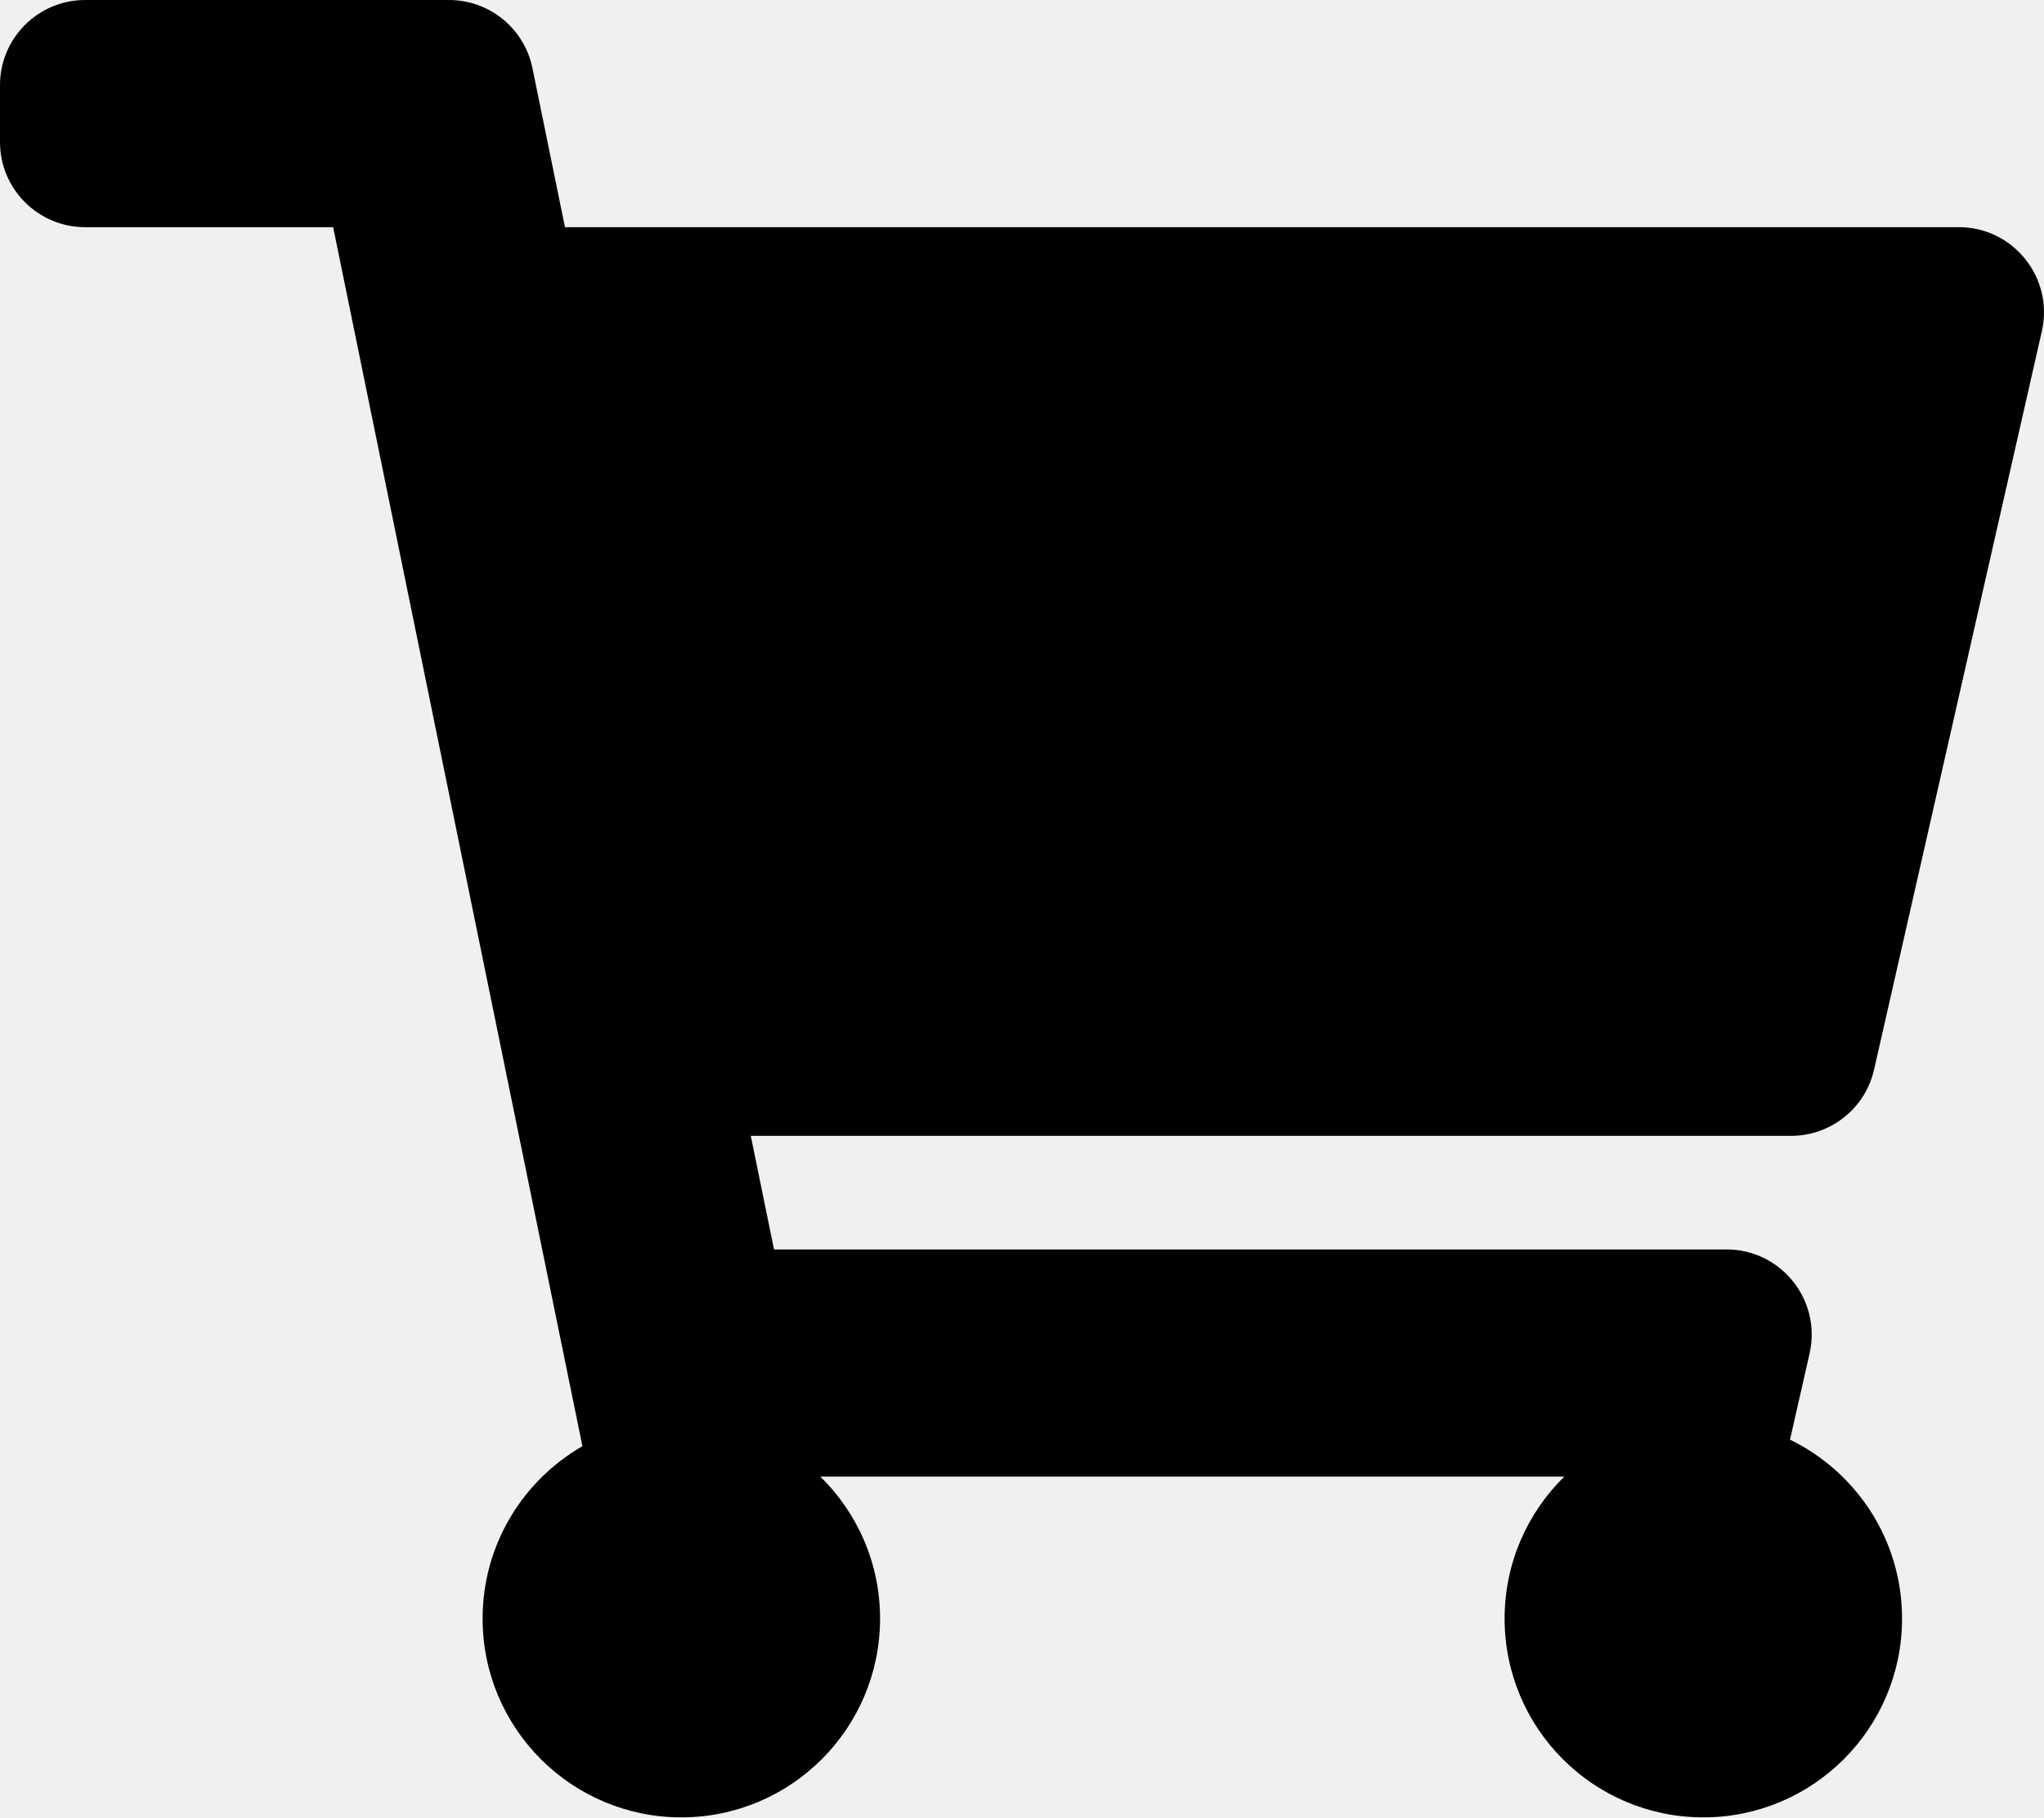
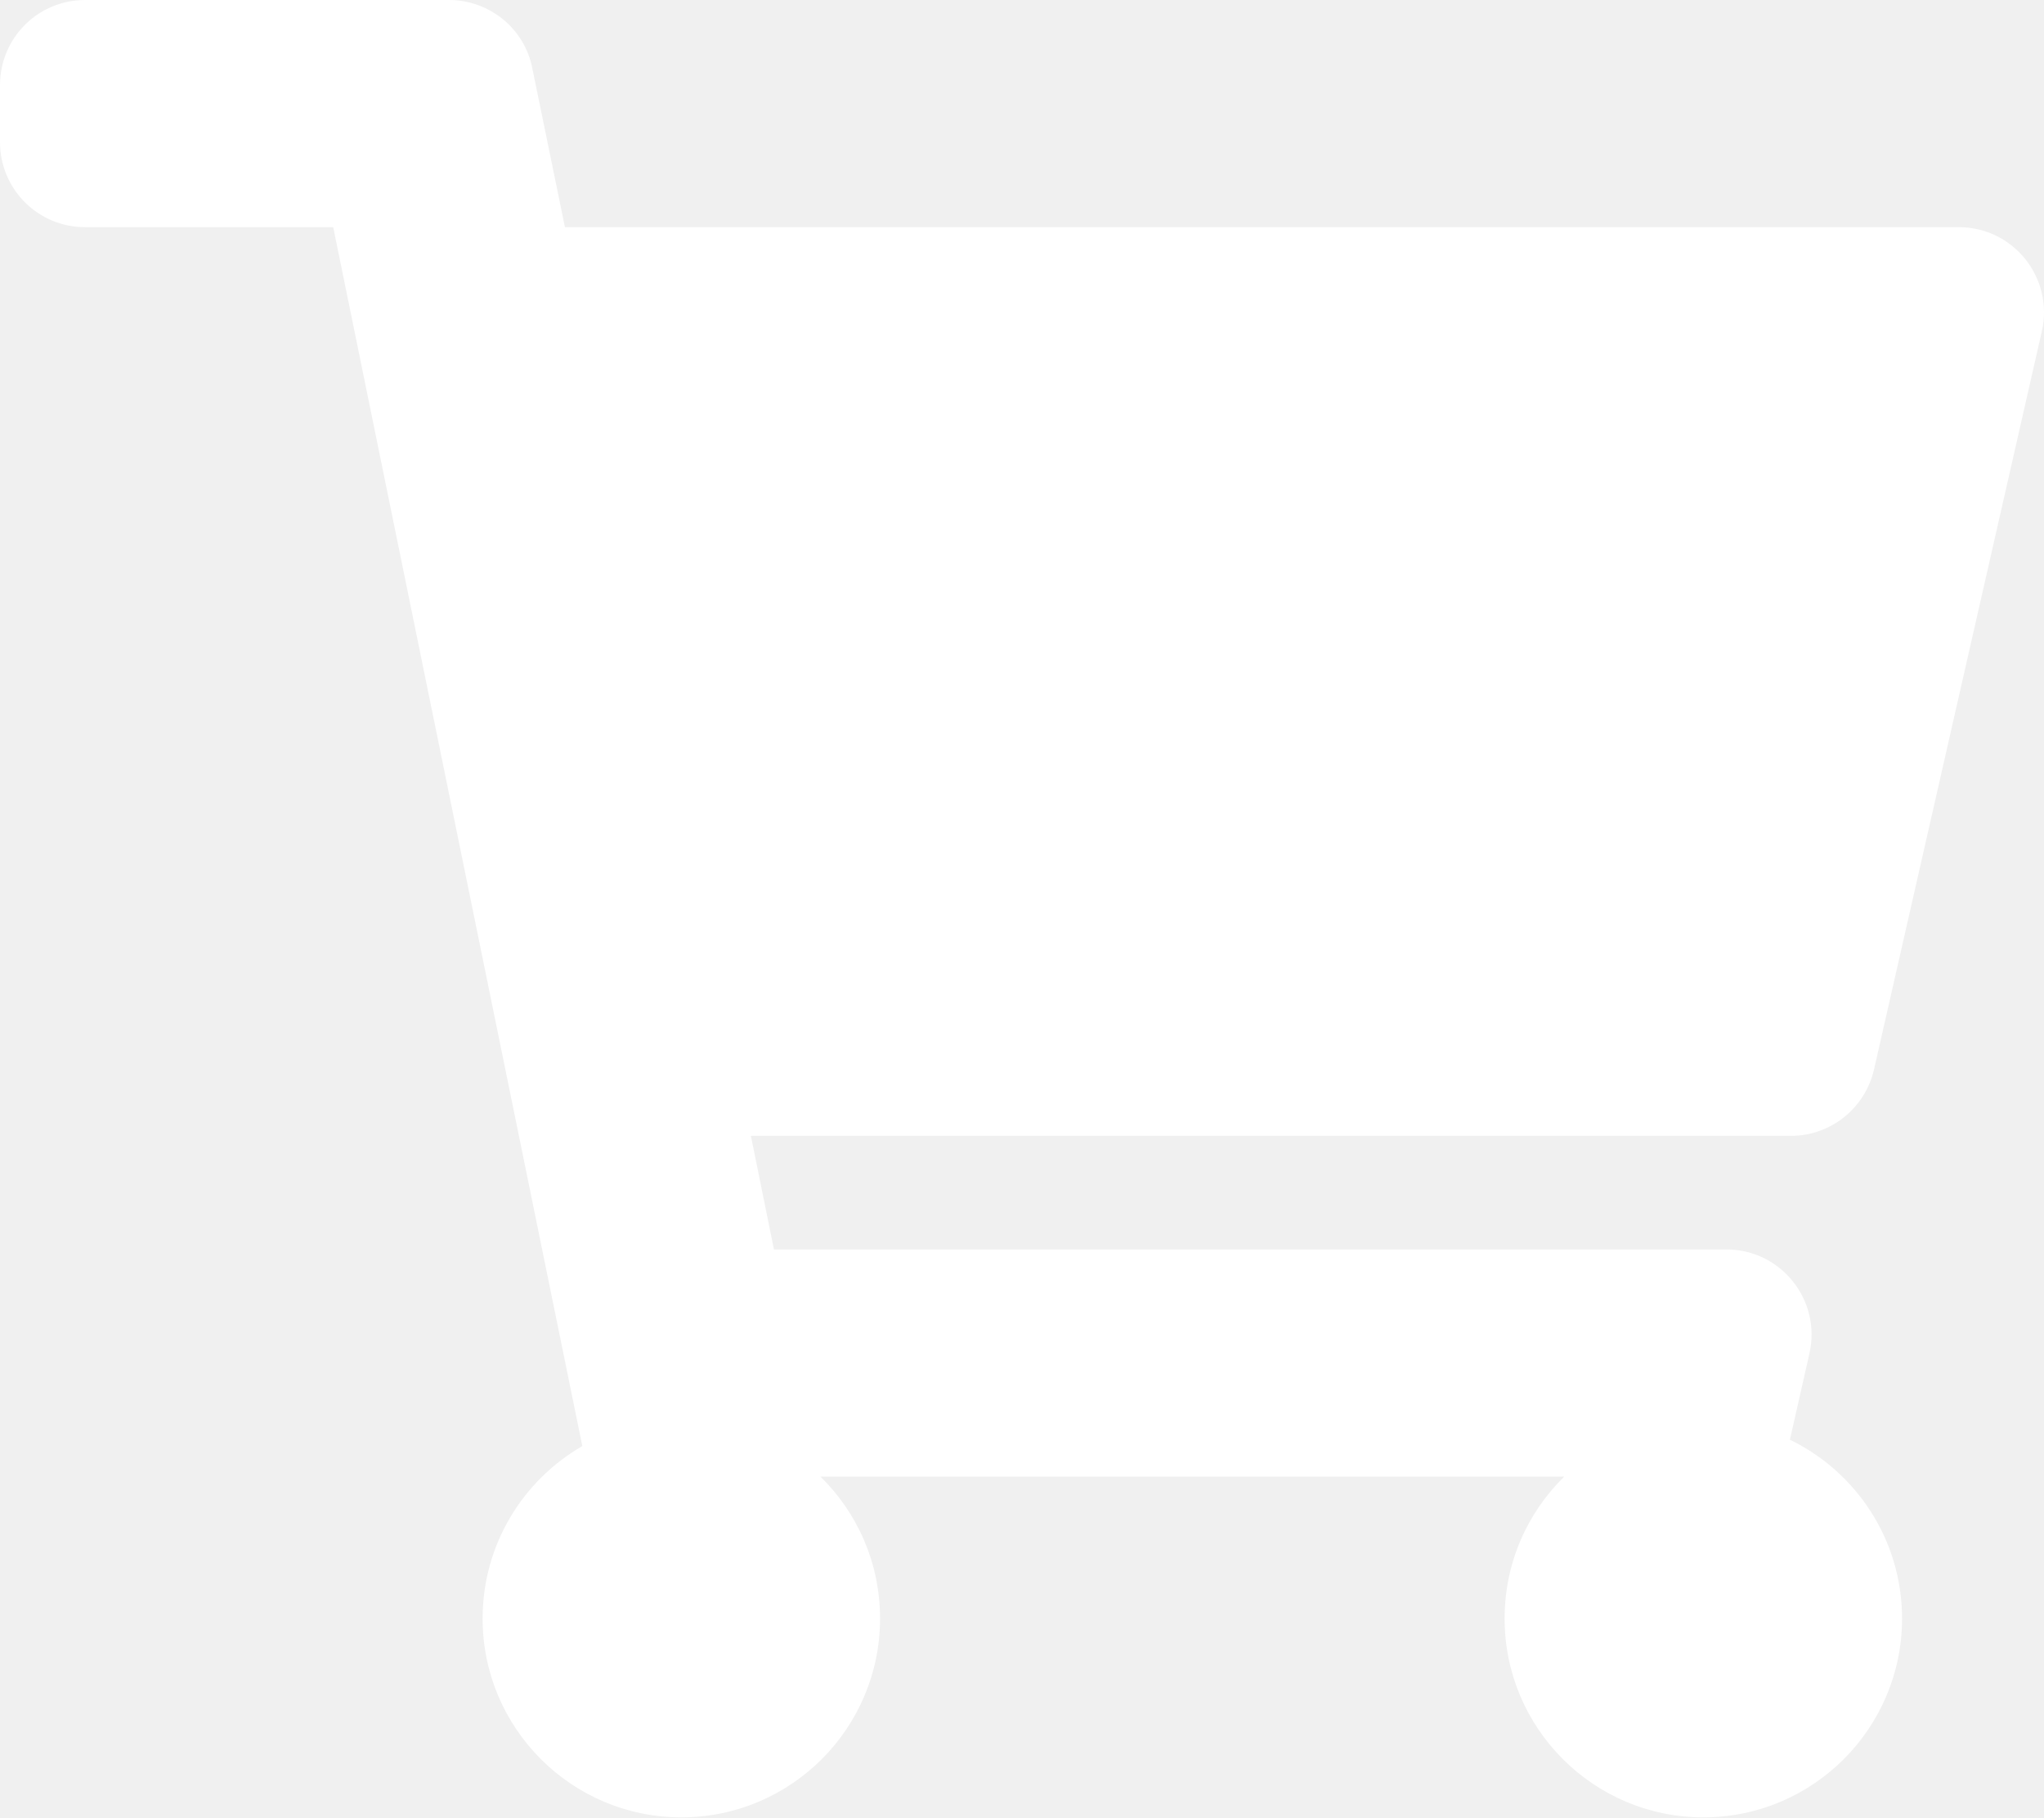
- <svg xmlns="http://www.w3.org/2000/svg" aria-hidden="true" focusable="false" data-prefix="fas" data-icon="shopping-cart" class="svg-inline--fa fa-shopping-cart fa-w-18" role="img" viewBox="0 0 576 512">
-   <path fill="currentColor" d="M528.12 301.319l47.273-208C578.806 78.301 567.391 64 551.99 64H159.208l-9.166-44.81C147.758 8.021 137.93 0 126.529 0H24C10.745 0 0 10.745 0 24v16c0 13.255 10.745 24 24 24h69.883l70.248 343.435C147.325 417.1 136 435.222 136 456c0 30.928 25.072 56 56 56s56-25.072 56-56c0-15.674-6.447-29.835-16.824-40h209.647C430.447 426.165 424 440.326 424 456c0 30.928 25.072 56 56 56s56-25.072 56-56c0-22.172-12.888-41.332-31.579-50.405l5.517-24.276c3.413-15.018-8.002-29.319-23.403-29.319H218.117l-6.545-32h293.145c11.206 0 20.92-7.754 23.403-18.681z" />
+ <svg xmlns="http://www.w3.org/2000/svg" version="1.1" id="Capa_1" focusable="false" x="0px" y="0px" viewBox="0 0 576 512" style="enable-background:new 0 0 576 512;" xml:space="preserve">
+   <style type="text/css">
+ 	.st0{fill:#FFFFFF;}
+ </style>
+   <path class="st0" d="M528.1,301.3l47.3-208c3.4-15-8-29.3-23.4-29.3H159.2L150,19.2C147.8,8,137.9,0,126.5,0H24C10.7,0,0,10.7,0,24  v16c0,13.3,10.7,24,24,24h69.9l70.2,343.4c-16.8,9.7-28.1,27.8-28.1,48.6c0,30.9,25.1,56,56,56s56-25.1,56-56  c0-15.7-6.4-29.8-16.8-40h209.6c-10.4,10.2-16.8,24.3-16.8,40c0,30.9,25.1,56,56,56s56-25.1,56-56c0-22.2-12.9-41.3-31.6-50.4  l5.5-24.3c3.4-15-8-29.3-23.4-29.3H218.1l-6.5-32h293.1C515.9,320,525.6,312.2,528.1,301.3z" />
</svg>
